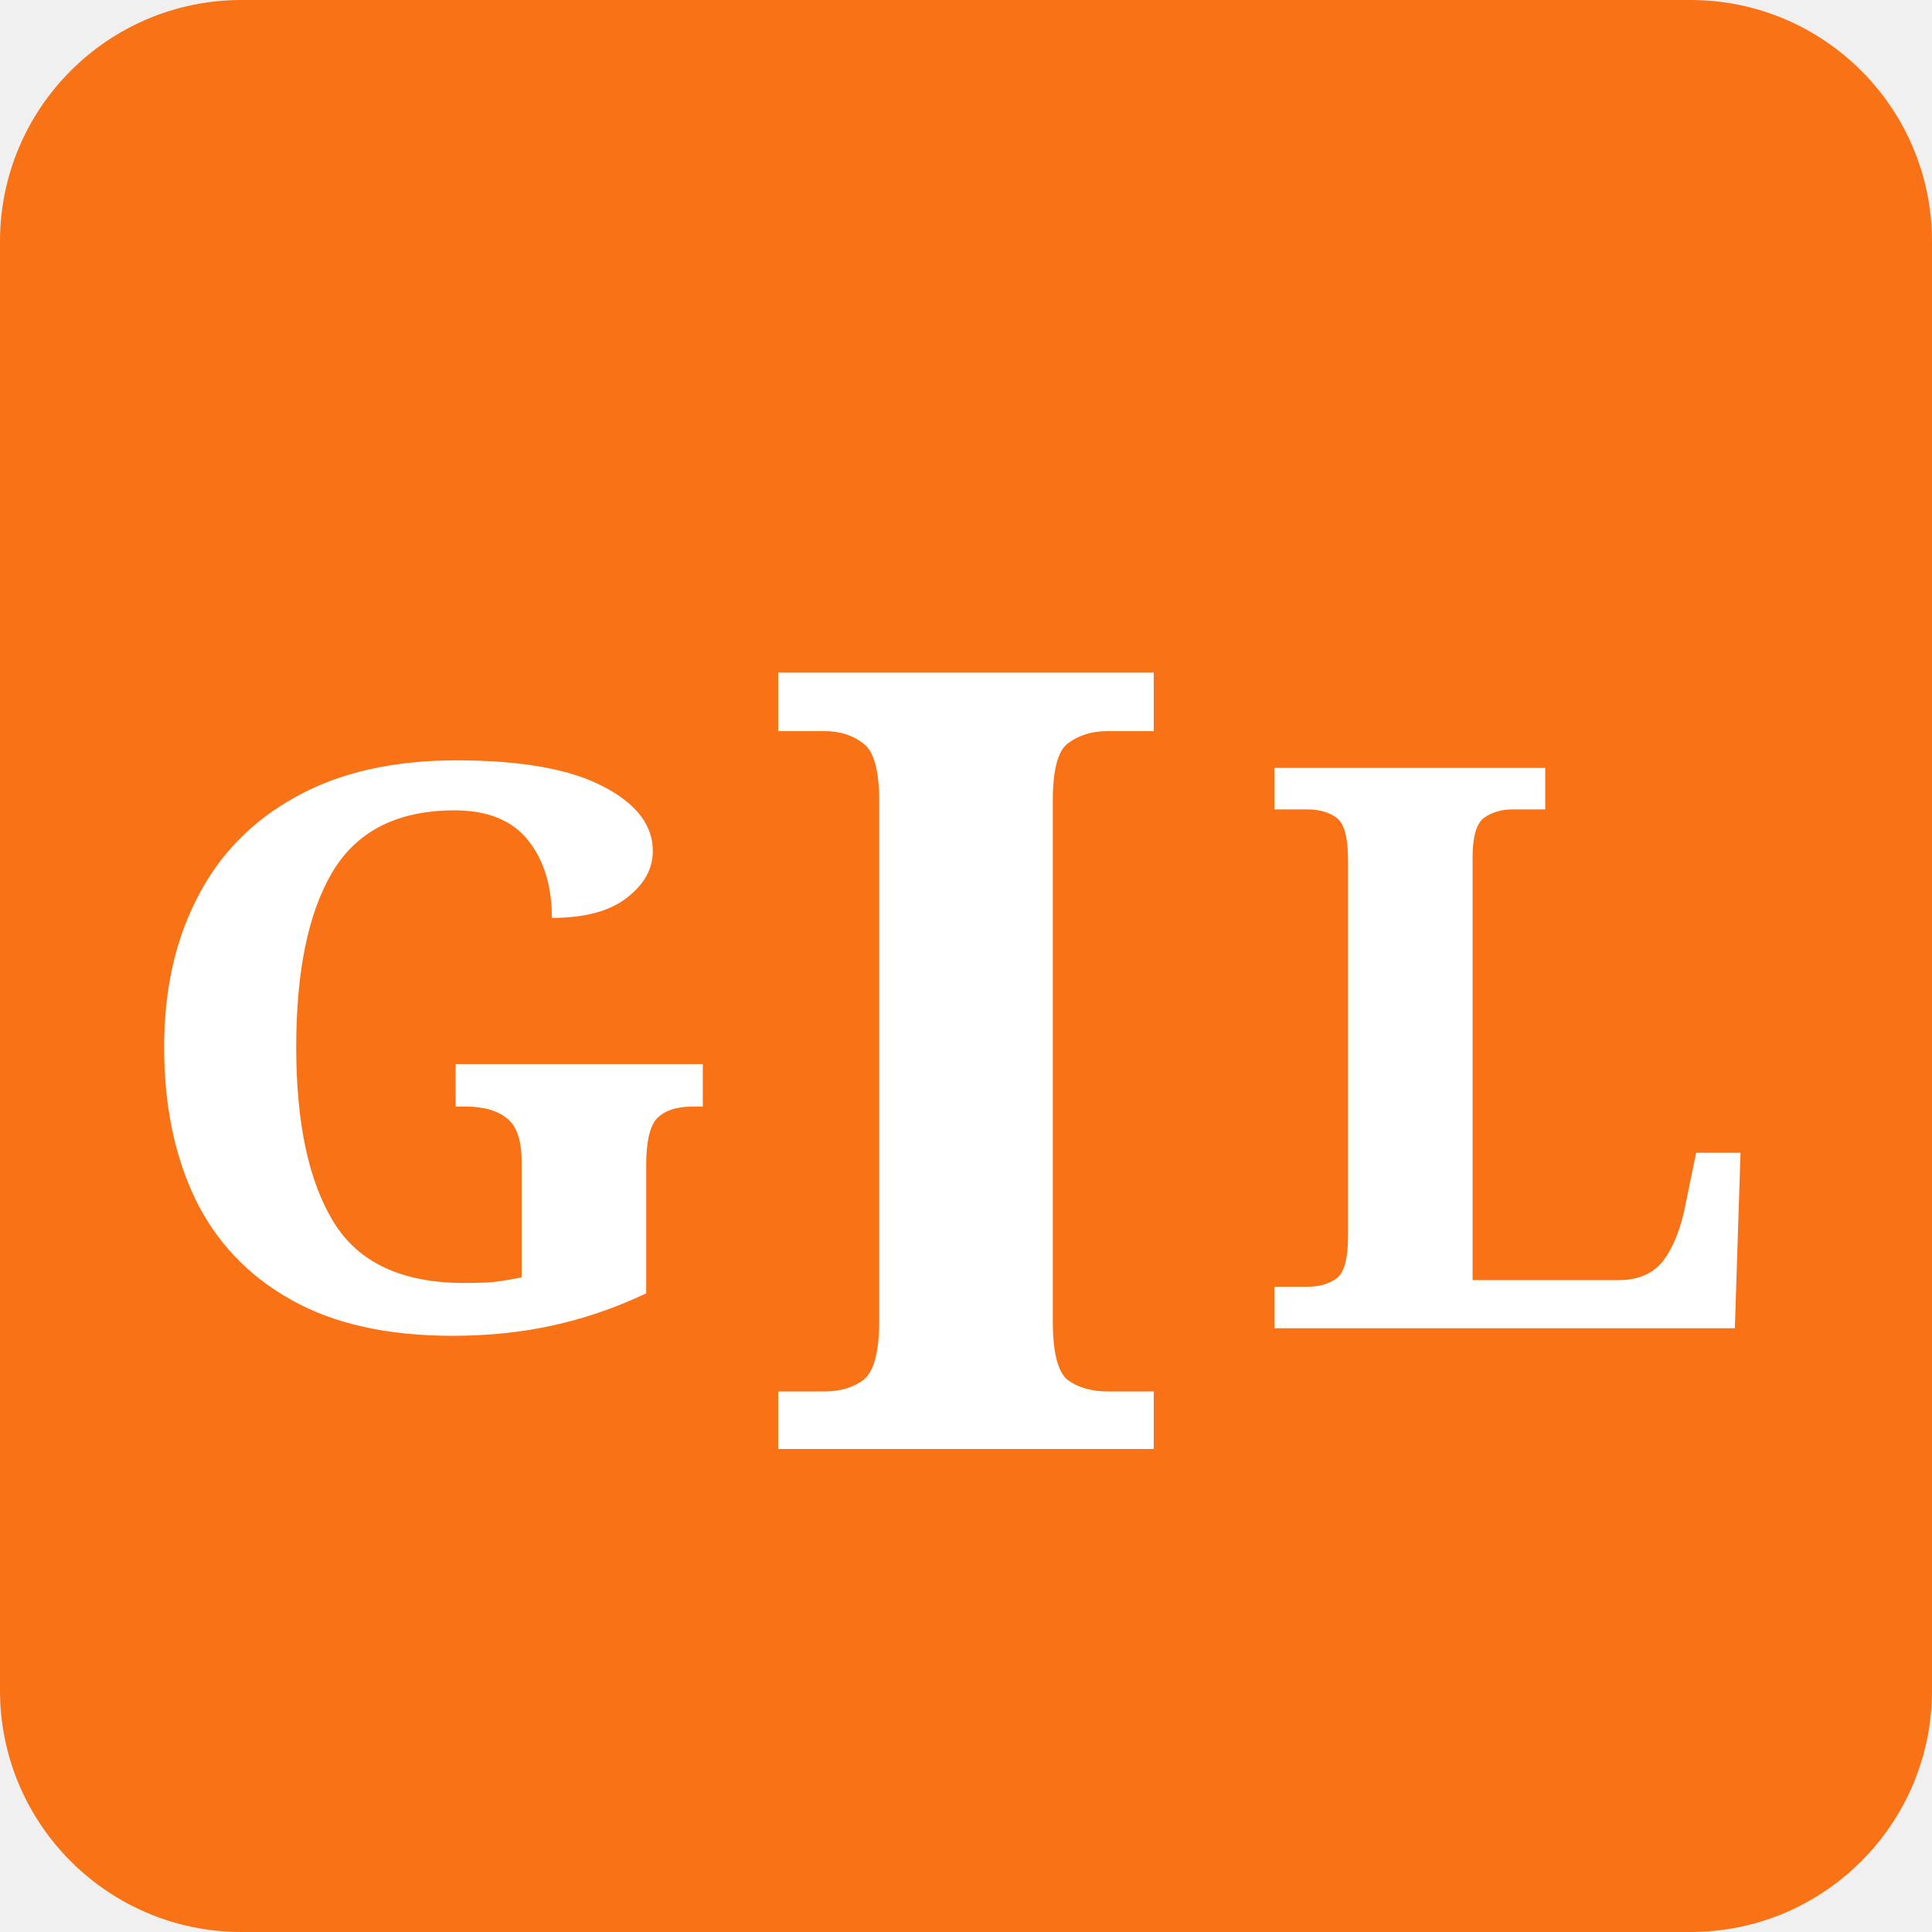
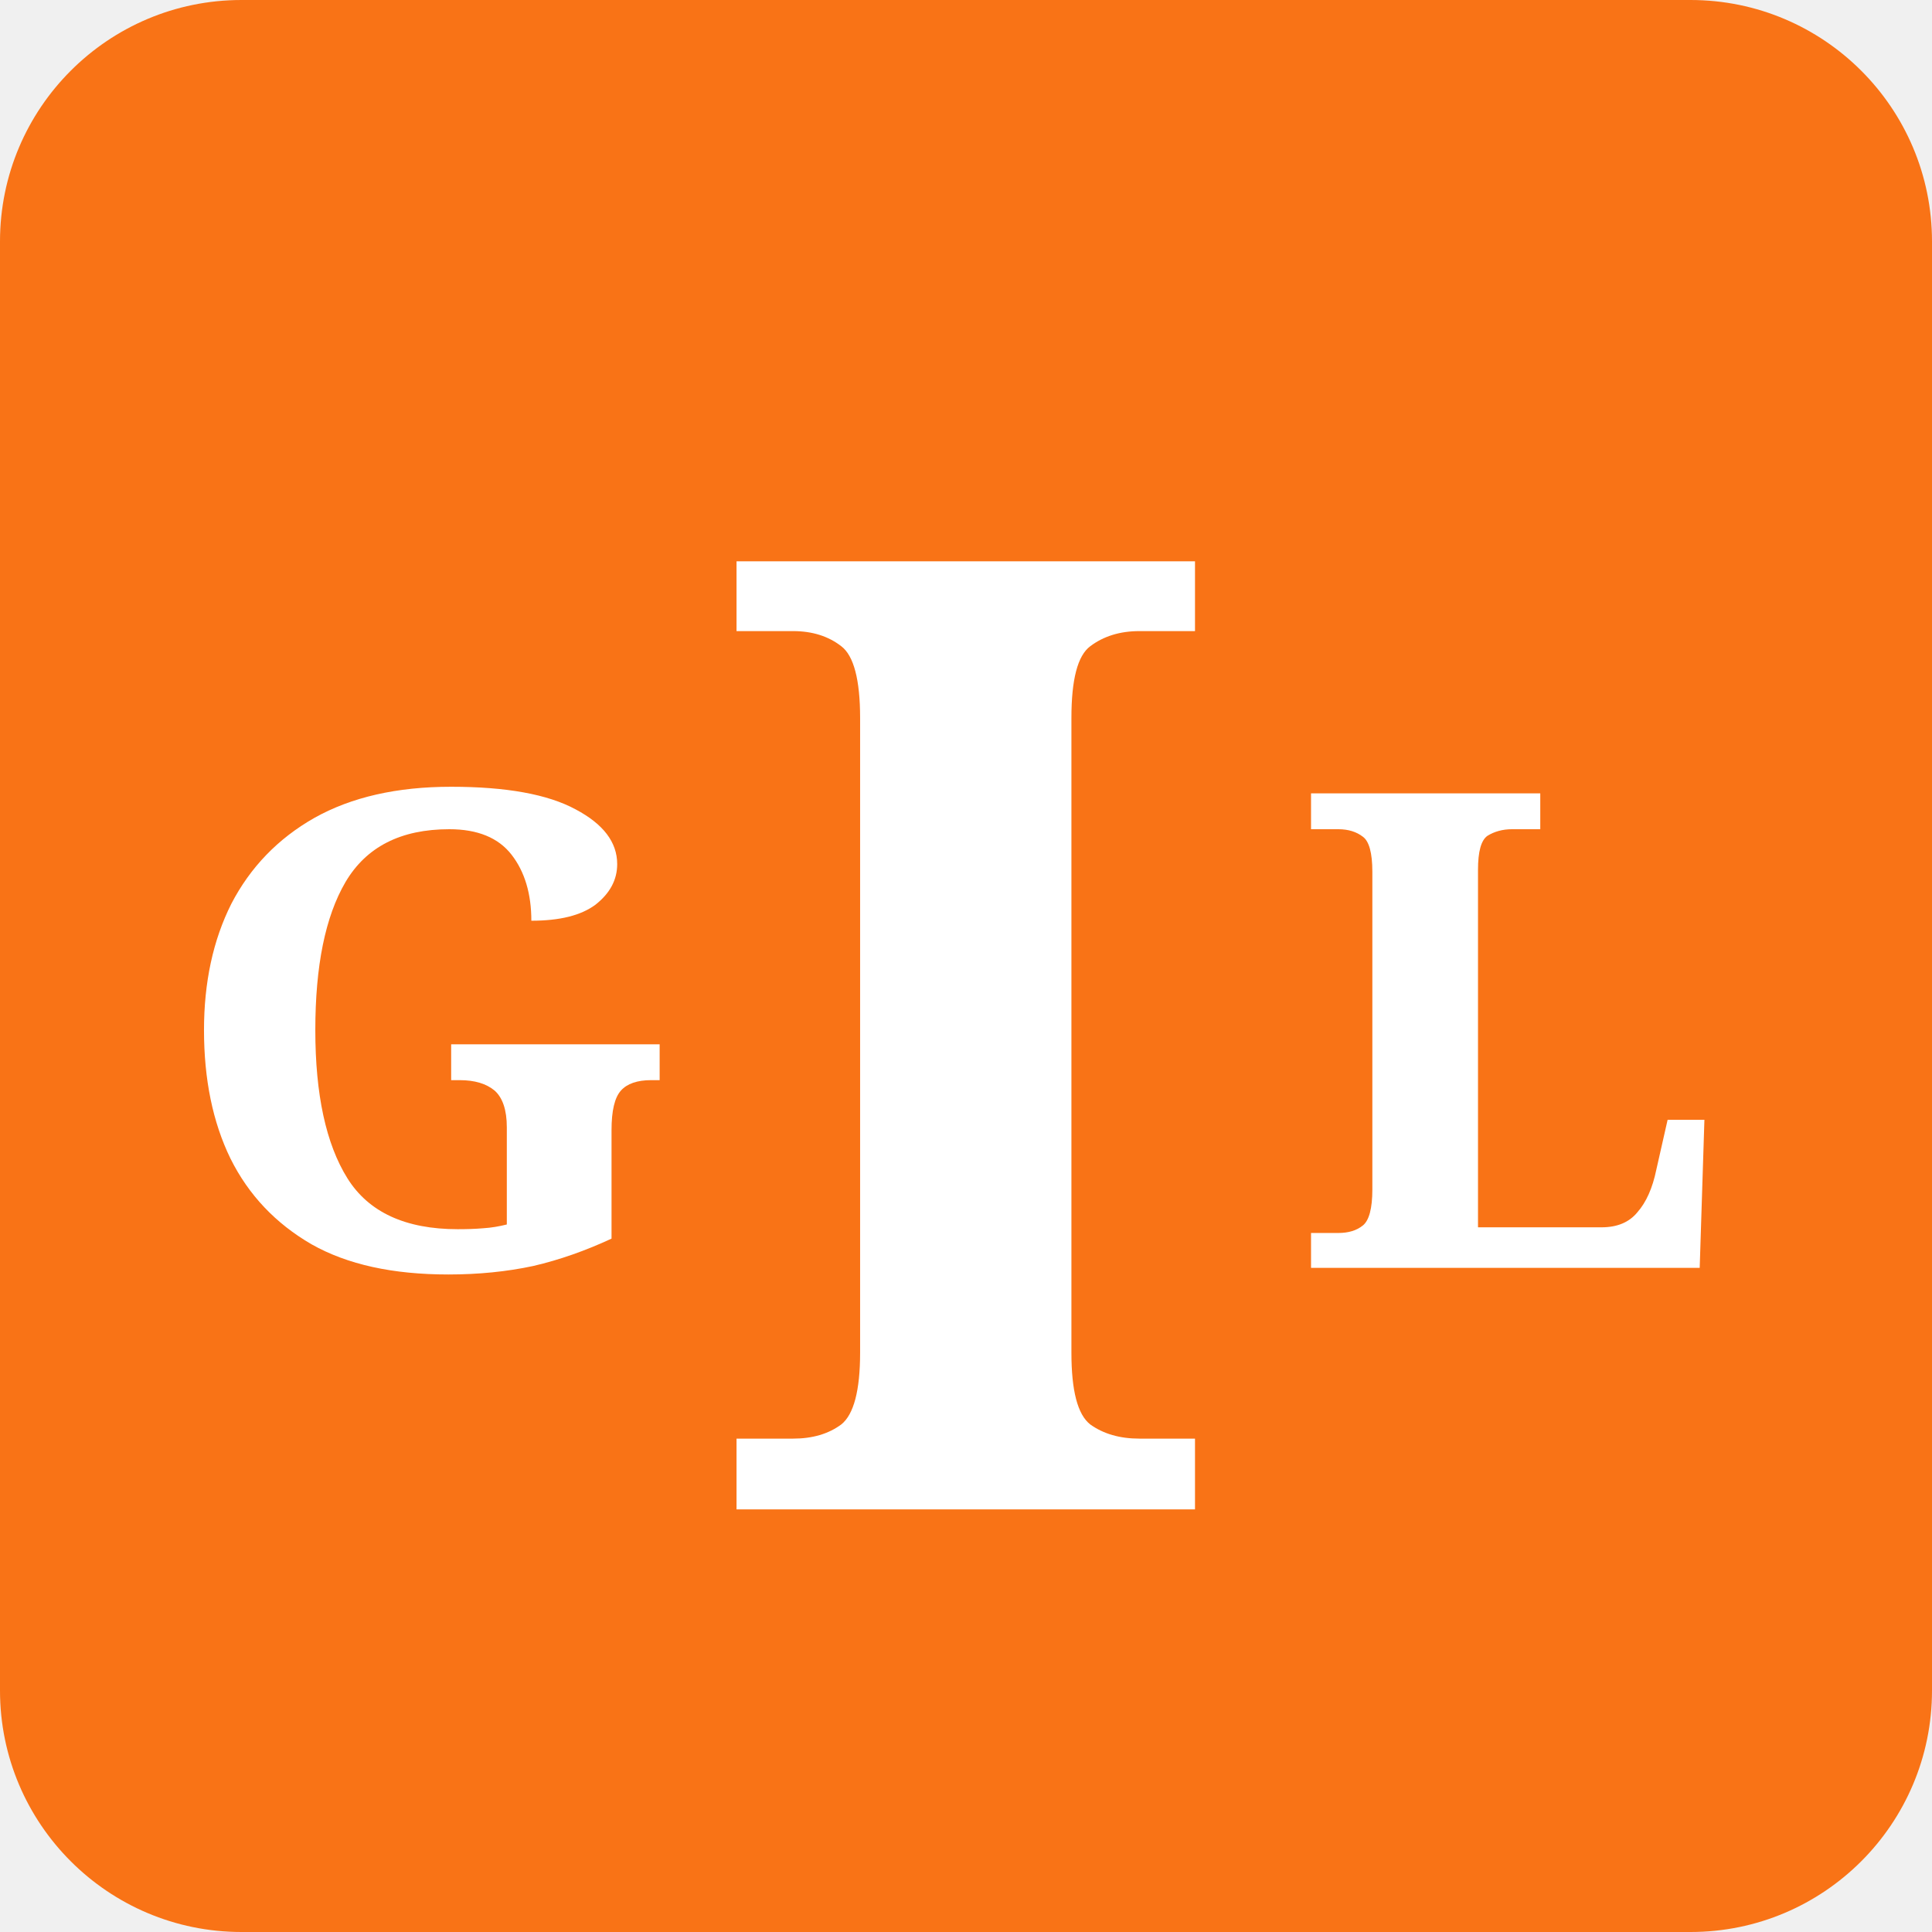
<svg xmlns="http://www.w3.org/2000/svg" width="32" height="32" viewBox="0 0 32 32">
  <rect width="32" height="32" fill="#f97316" rx="4" />
-   <text x="7" y="22" text-anchor="middle" fill="white" font-family="Georgia, serif" font-size="13" font-weight="bold">G</text>
-   <text x="16" y="24" text-anchor="middle" fill="white" font-family="Georgia, serif" font-size="18" font-weight="bold">I</text>
-   <text x="25" y="22" text-anchor="middle" fill="white" font-family="Georgia, serif" font-size="13" font-weight="bold">L</text>
+   <text x="7" y="21" text-anchor="middle" fill="white" font-family="Georgia, serif" font-size="11" font-weight="bold">G</text>
+   <text x="16" y="25" text-anchor="middle" fill="white" font-family="Georgia, serif" font-size="22" font-weight="bold">I</text>
+   <text x="25" y="21" text-anchor="middle" fill="white" font-family="Georgia, serif" font-size="11" font-weight="bold">L</text>
</svg>
